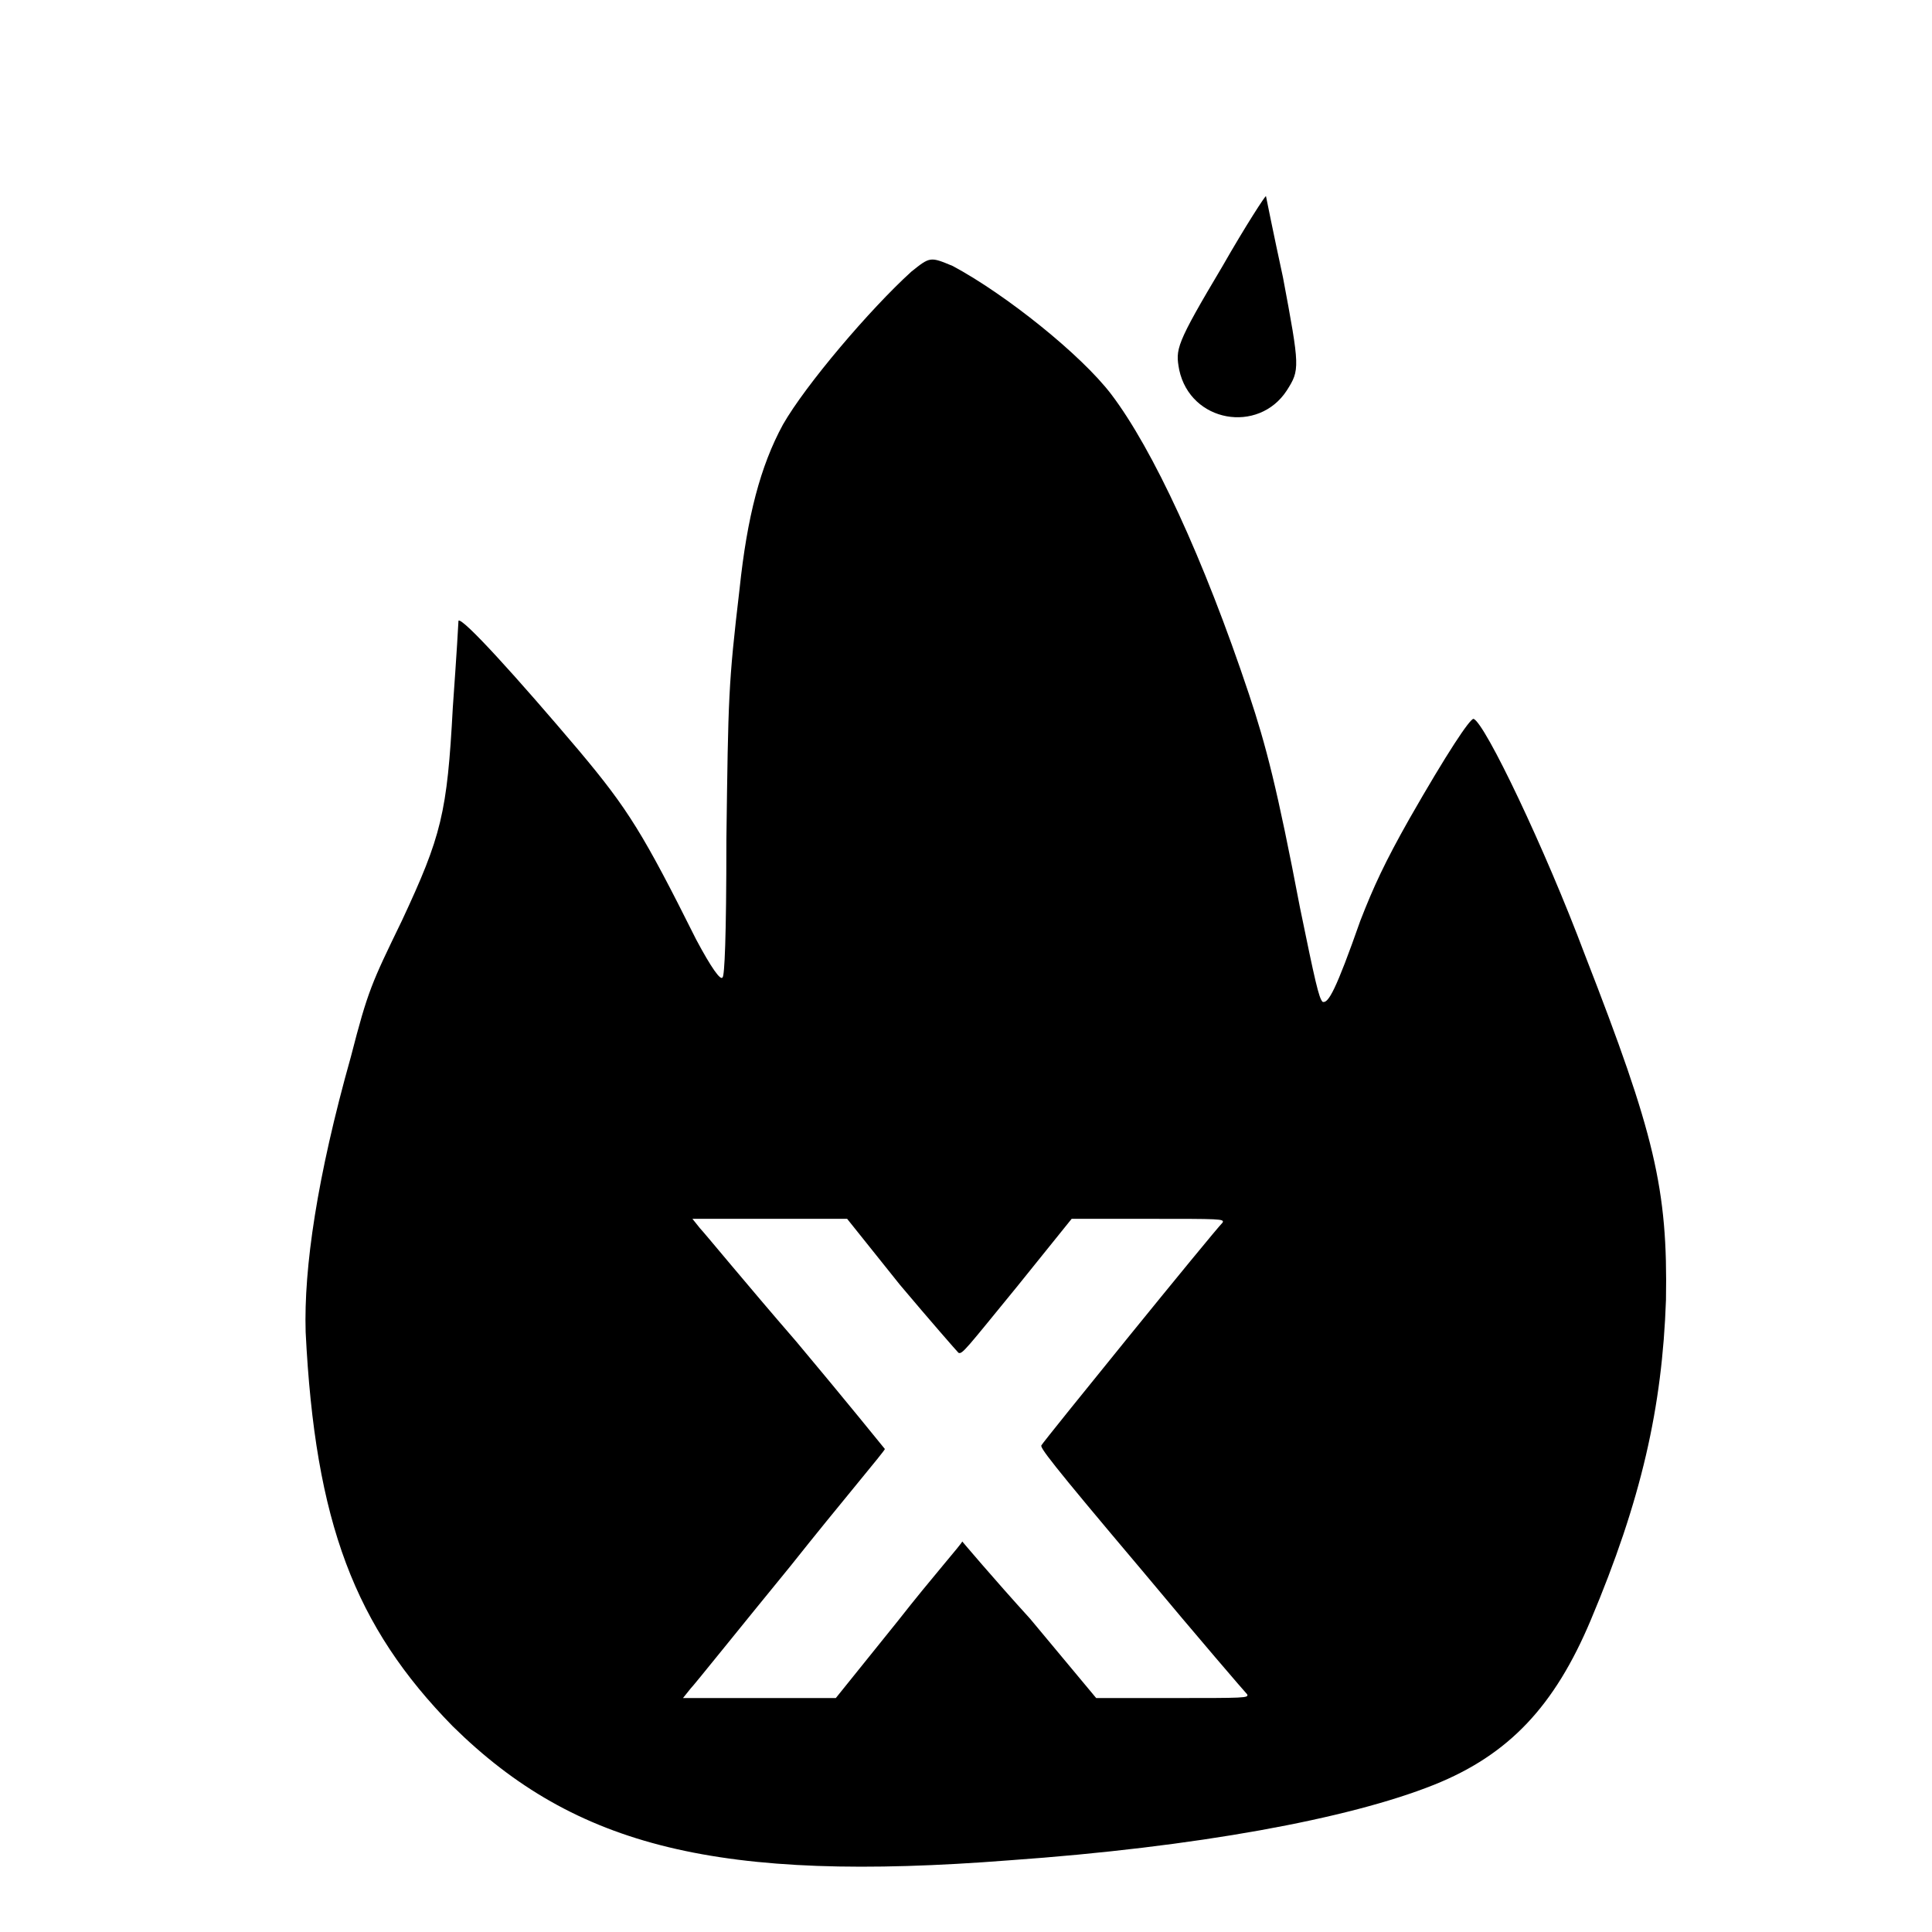
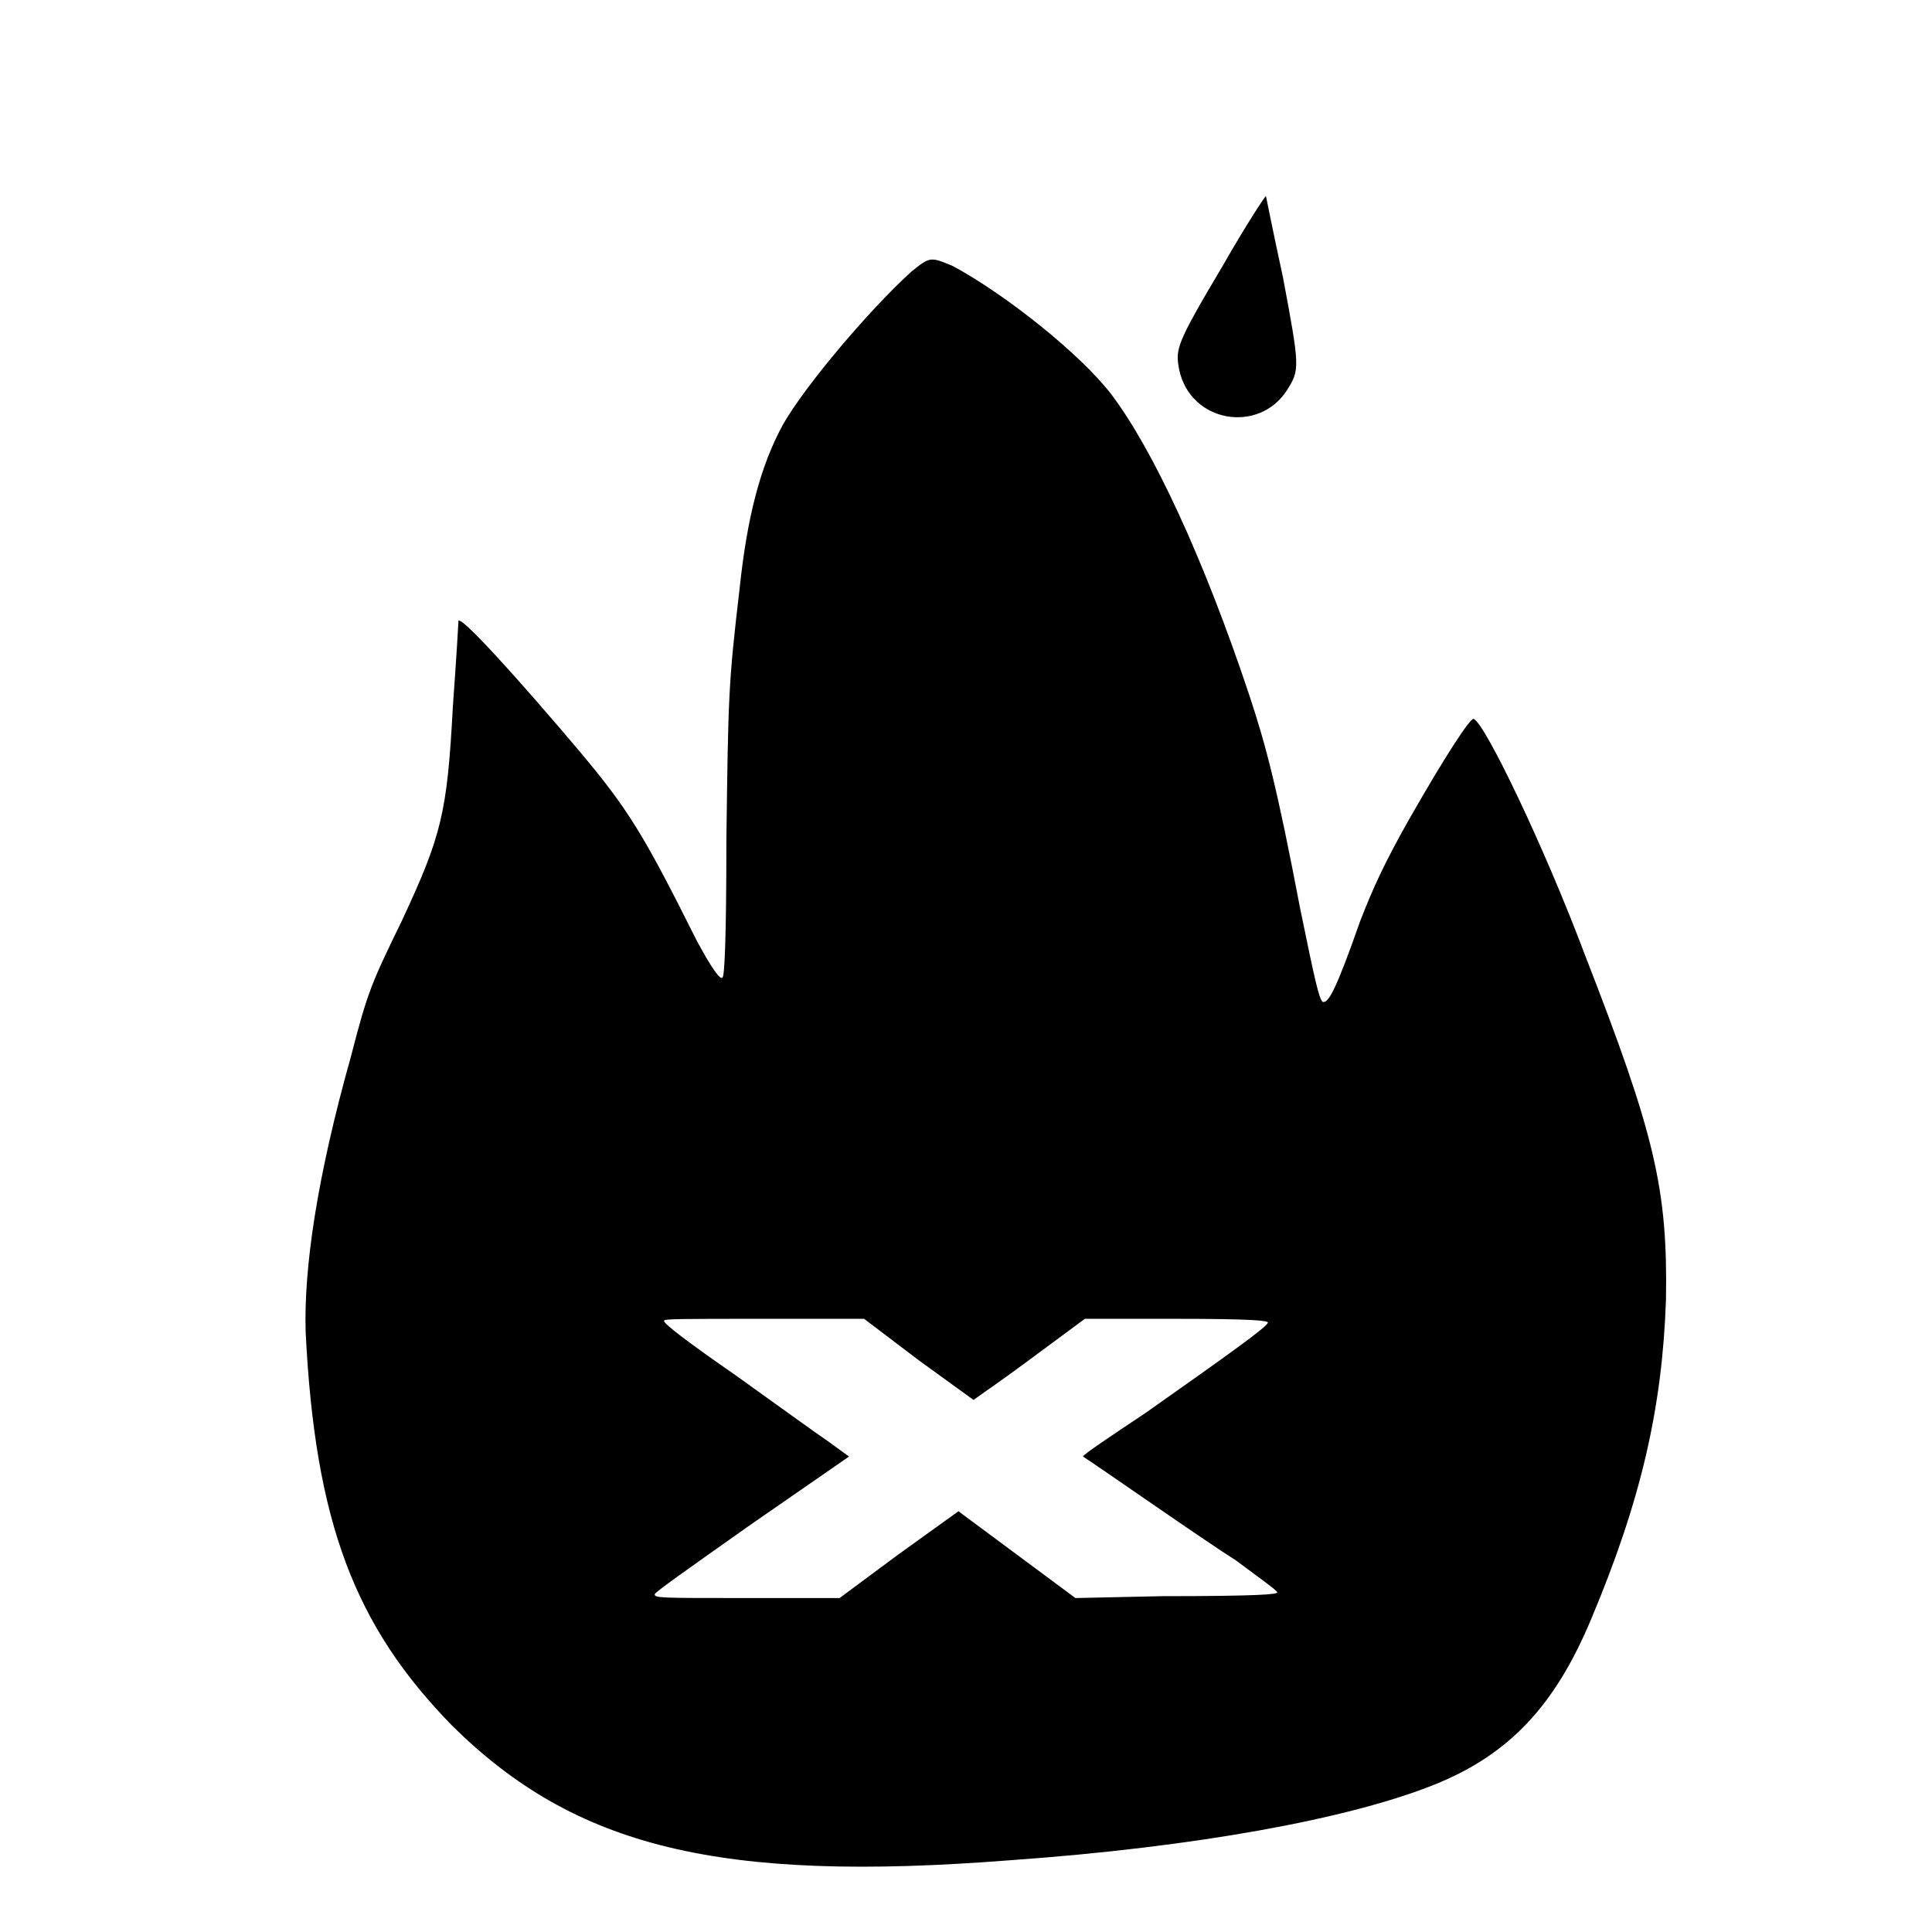
<svg xmlns="http://www.w3.org/2000/svg" version="1.0" width="512" height="512" viewBox="0 0 512 512" preserveAspectRatio="xMidYMid meet">
  <g transform="translate(0,512) scale(0.5,-0.5)" fill="#000000" fill-rule="evenodd" stroke="none">
    <path d="M648 883 c-25 -42 -25 -44 -23 -55 6 -28 42 -34 57 -11 7 11 7 12 -2 60 -5 23 -9 43 -9 43 0 1 -11 -16 -23 -37z" />
-     <path d="M483 880 c-22 -20 -56 -60 -68 -81 -12 -22 -19 -49 -23 -87 -6 -51 -6 -57 -7 -133 0 -53 -1 -72 -2 -73 -1 -2 -6 5 -14 20 -28 56 -36 69 -62 100 -33 39 -62 71 -64 69 0 -1 -1 -18 -3 -46 -3 -56 -6 -68 -27 -113 -16 -33 -18 -37 -27 -72 -18 -64 -25 -112 -24 -146 5 -101 26 -156 78 -209 65 -64 141 -83 295 -71 99 7 180 22 225 40 40 16 64 42 83 87 27 64 38 113 40 170 1 59 -6 88 -43 183 -21 56 -53 123 -59 125 -2 0 -14 -18 -34 -53 -13 -23 -19 -36 -26 -54 -13 -37 -17 -44 -20 -43 -2 2 -4 11 -12 50 -12 63 -18 86 -27 113 -24 72 -51 130 -73 159 -16 21 -56 53 -84 68 -12 5 -12 5 -22 -3z m-6 -537 c16 -19 30 -35 31 -36 2 -1 4 2 31 35 l29 36 41 0 c38 0 40 0 39 -2 -5 -5 -95 -116 -96 -118 -1 -1 4 -8 53 -66 30 -36 55 -65 56 -66 1 -2 -1 -2 -40 -2 l-40 0 -35 42 c-20 22 -36 41 -36 41 0 -1 -16 -19 -34 -42 l-33 -41 -41 0 -40 0 4 5 c2 2 26 32 53 65 27 34 50 61 50 62 0 0 -21 26 -47 57 -26 30 -49 58 -51 60 l-4 5 41 0 41 0 28 -35z" />
+     <path d="M483 880 c-22 -20 -56 -60 -68 -81 -12 -22 -19 -49 -23 -87 -6 -51 -6 -57 -7 -133 0 -53 -1 -72 -2 -73 -1 -2 -6 5 -14 20 -28 56 -36 69 -62 100 -33 39 -62 71 -64 69 0 -1 -1 -18 -3 -46 -3 -56 -6 -68 -27 -113 -16 -33 -18 -37 -27 -72 -18 -64 -25 -112 -24 -146 5 -101 26 -156 78 -209 65 -64 141 -83 295 -71 99 7 180 22 225 40 40 16 64 42 83 87 27 64 38 113 40 170 1 59 -6 88 -43 183 -21 56 -53 123 -59 125 -2 0 -14 -18 -34 -53 -13 -23 -19 -36 -26 -54 -13 -37 -17 -44 -20 -43 -2 2 -4 11 -12 50 -12 63 -18 86 -27 113 -24 72 -51 130 -73 159 -16 21 -56 53 -84 68 -12 5 -12 5 -22 -3z m4 -577 l29 -21 7 5 c3 2 17 12 29 21 l23 17 48 0 c42 0 49 -1 49 -2 0 -2 -21 -17 -65 -48 -18 -12 -33 -22 -33 -23 5 -3 65 -45 81 -55 12 -9 22 -16 22 -17 0 -1 -9 -2 -61 -2 l-46 -1 -31 23 -31 23 -32 -23 -31 -23 -49 0 c-46 0 -49 0 -49 2 0 1 17 13 51 37 l52 36 -11 8 c-6 4 -28 20 -49 35 -26 18 -39 28 -38 29 0 1 9 1 53 1 l53 0 29 -22z" />
  </g>
</svg>
